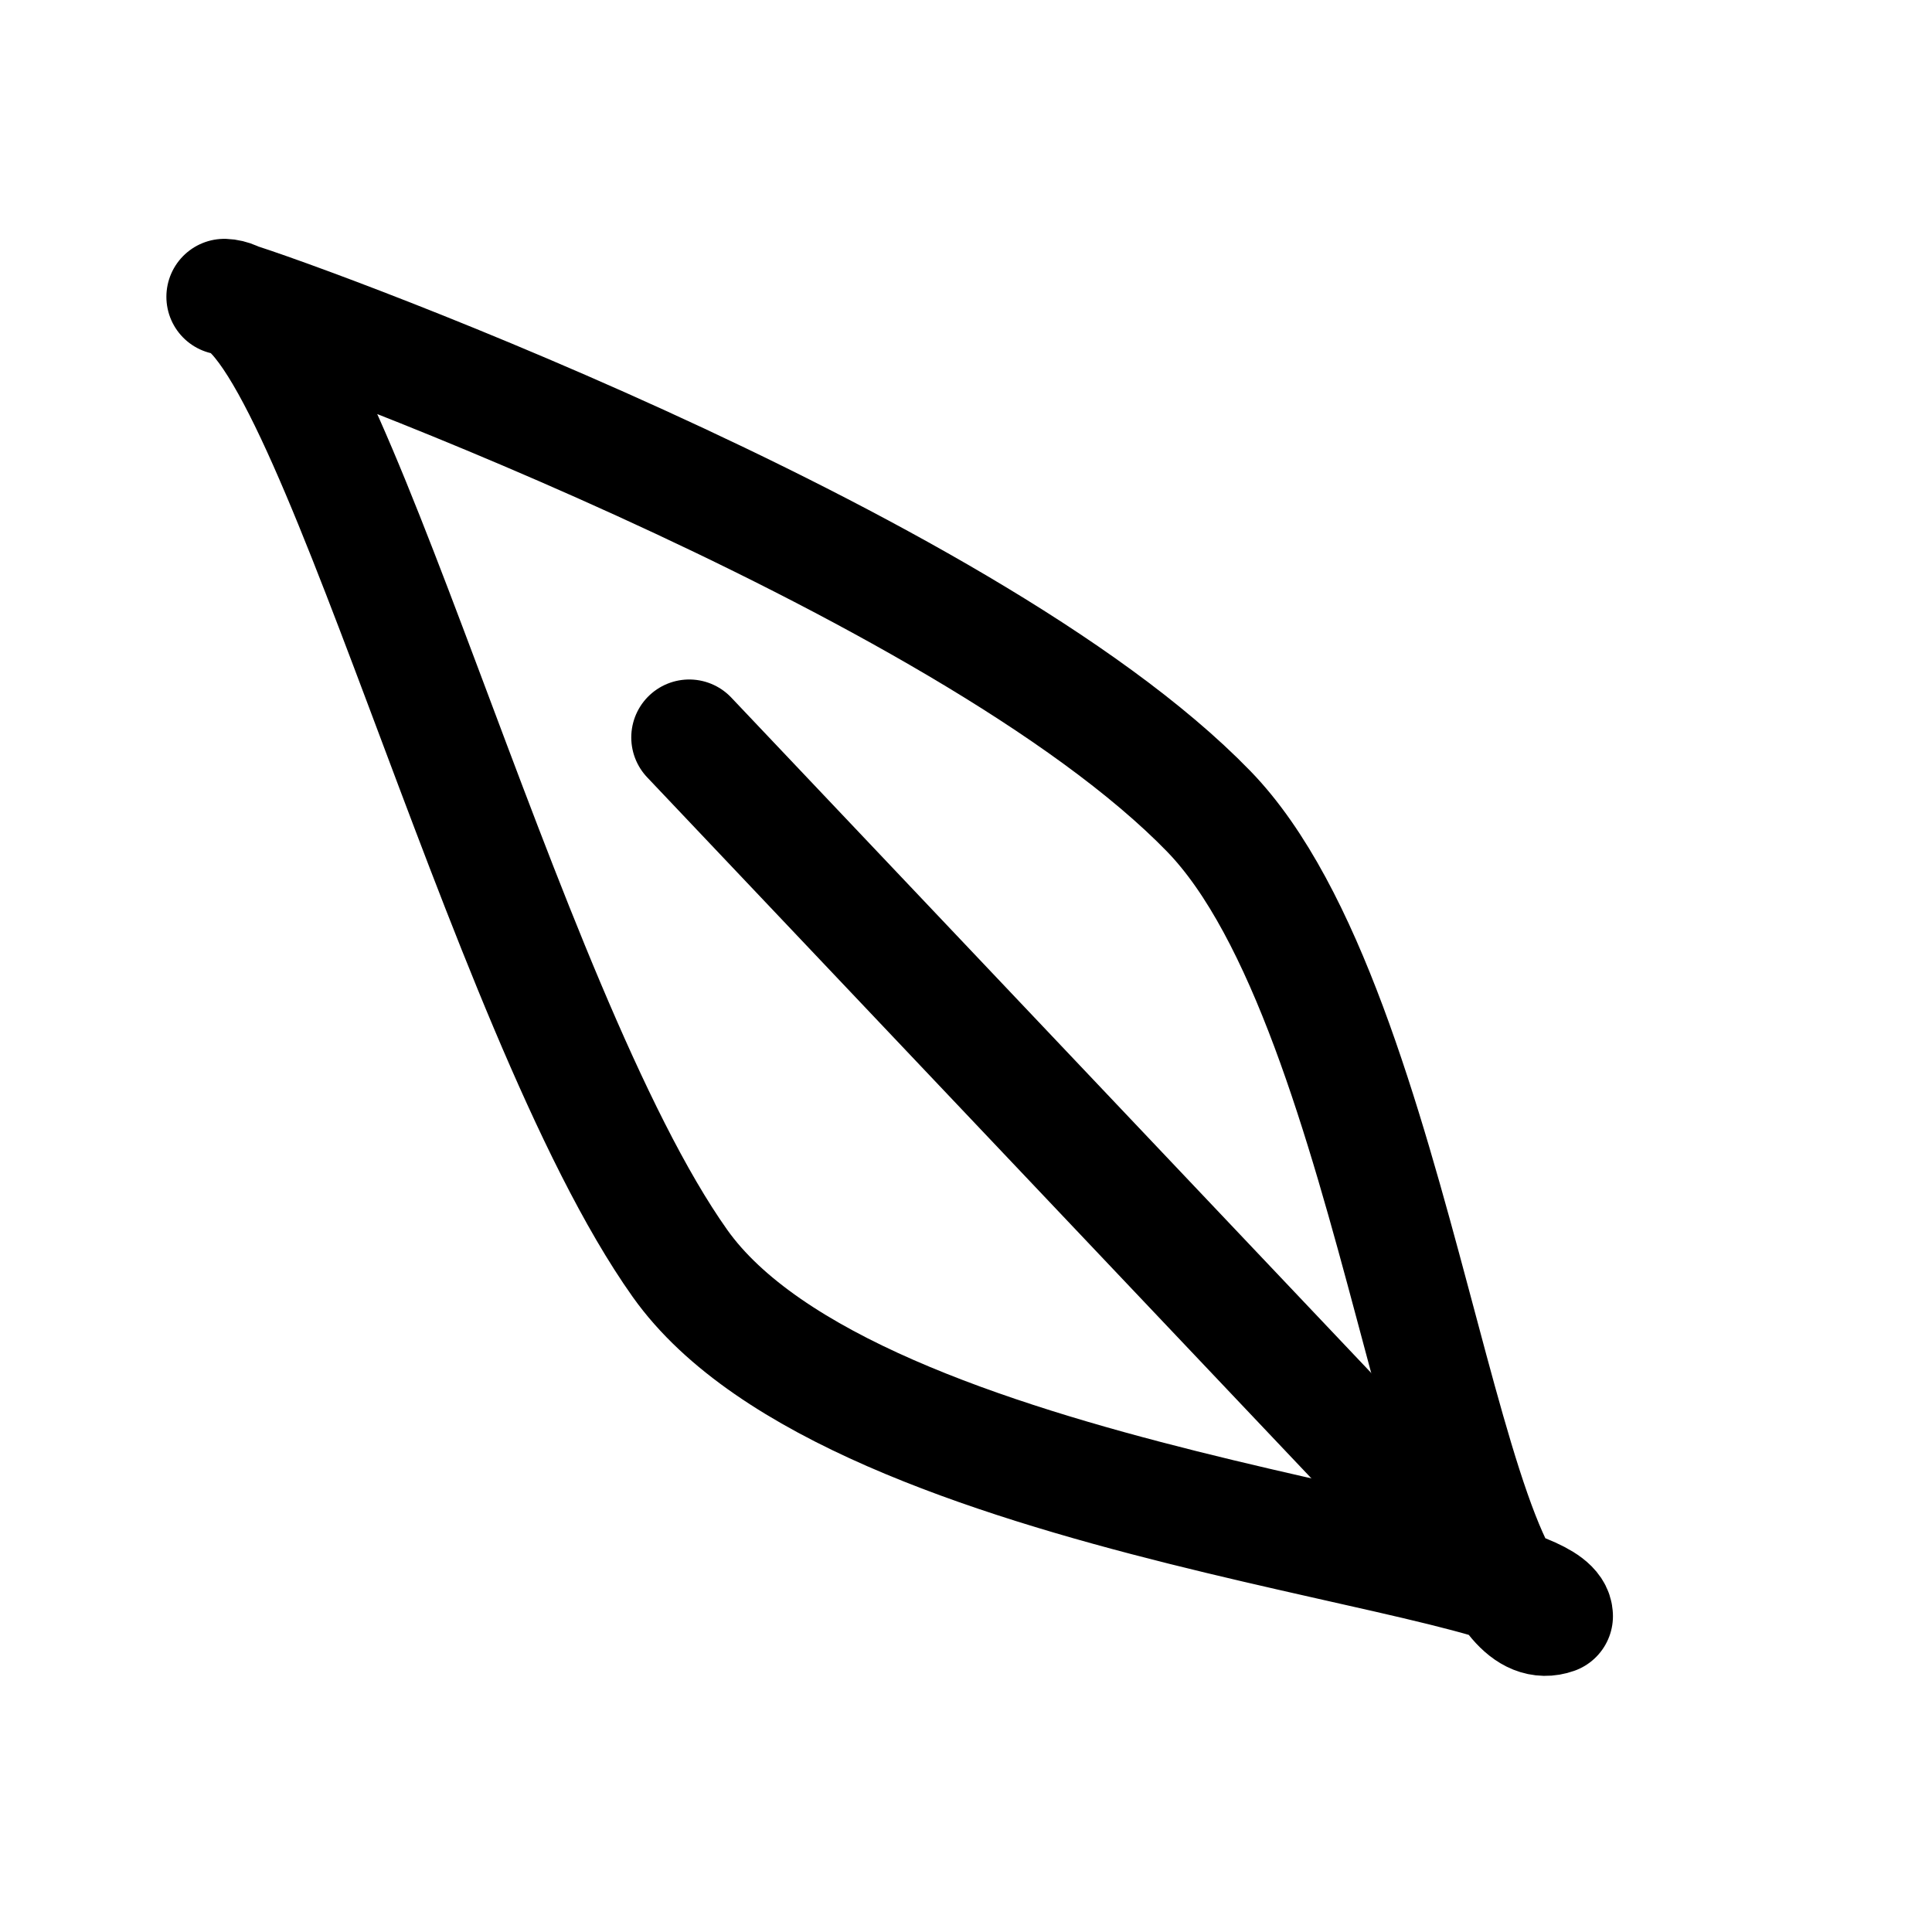
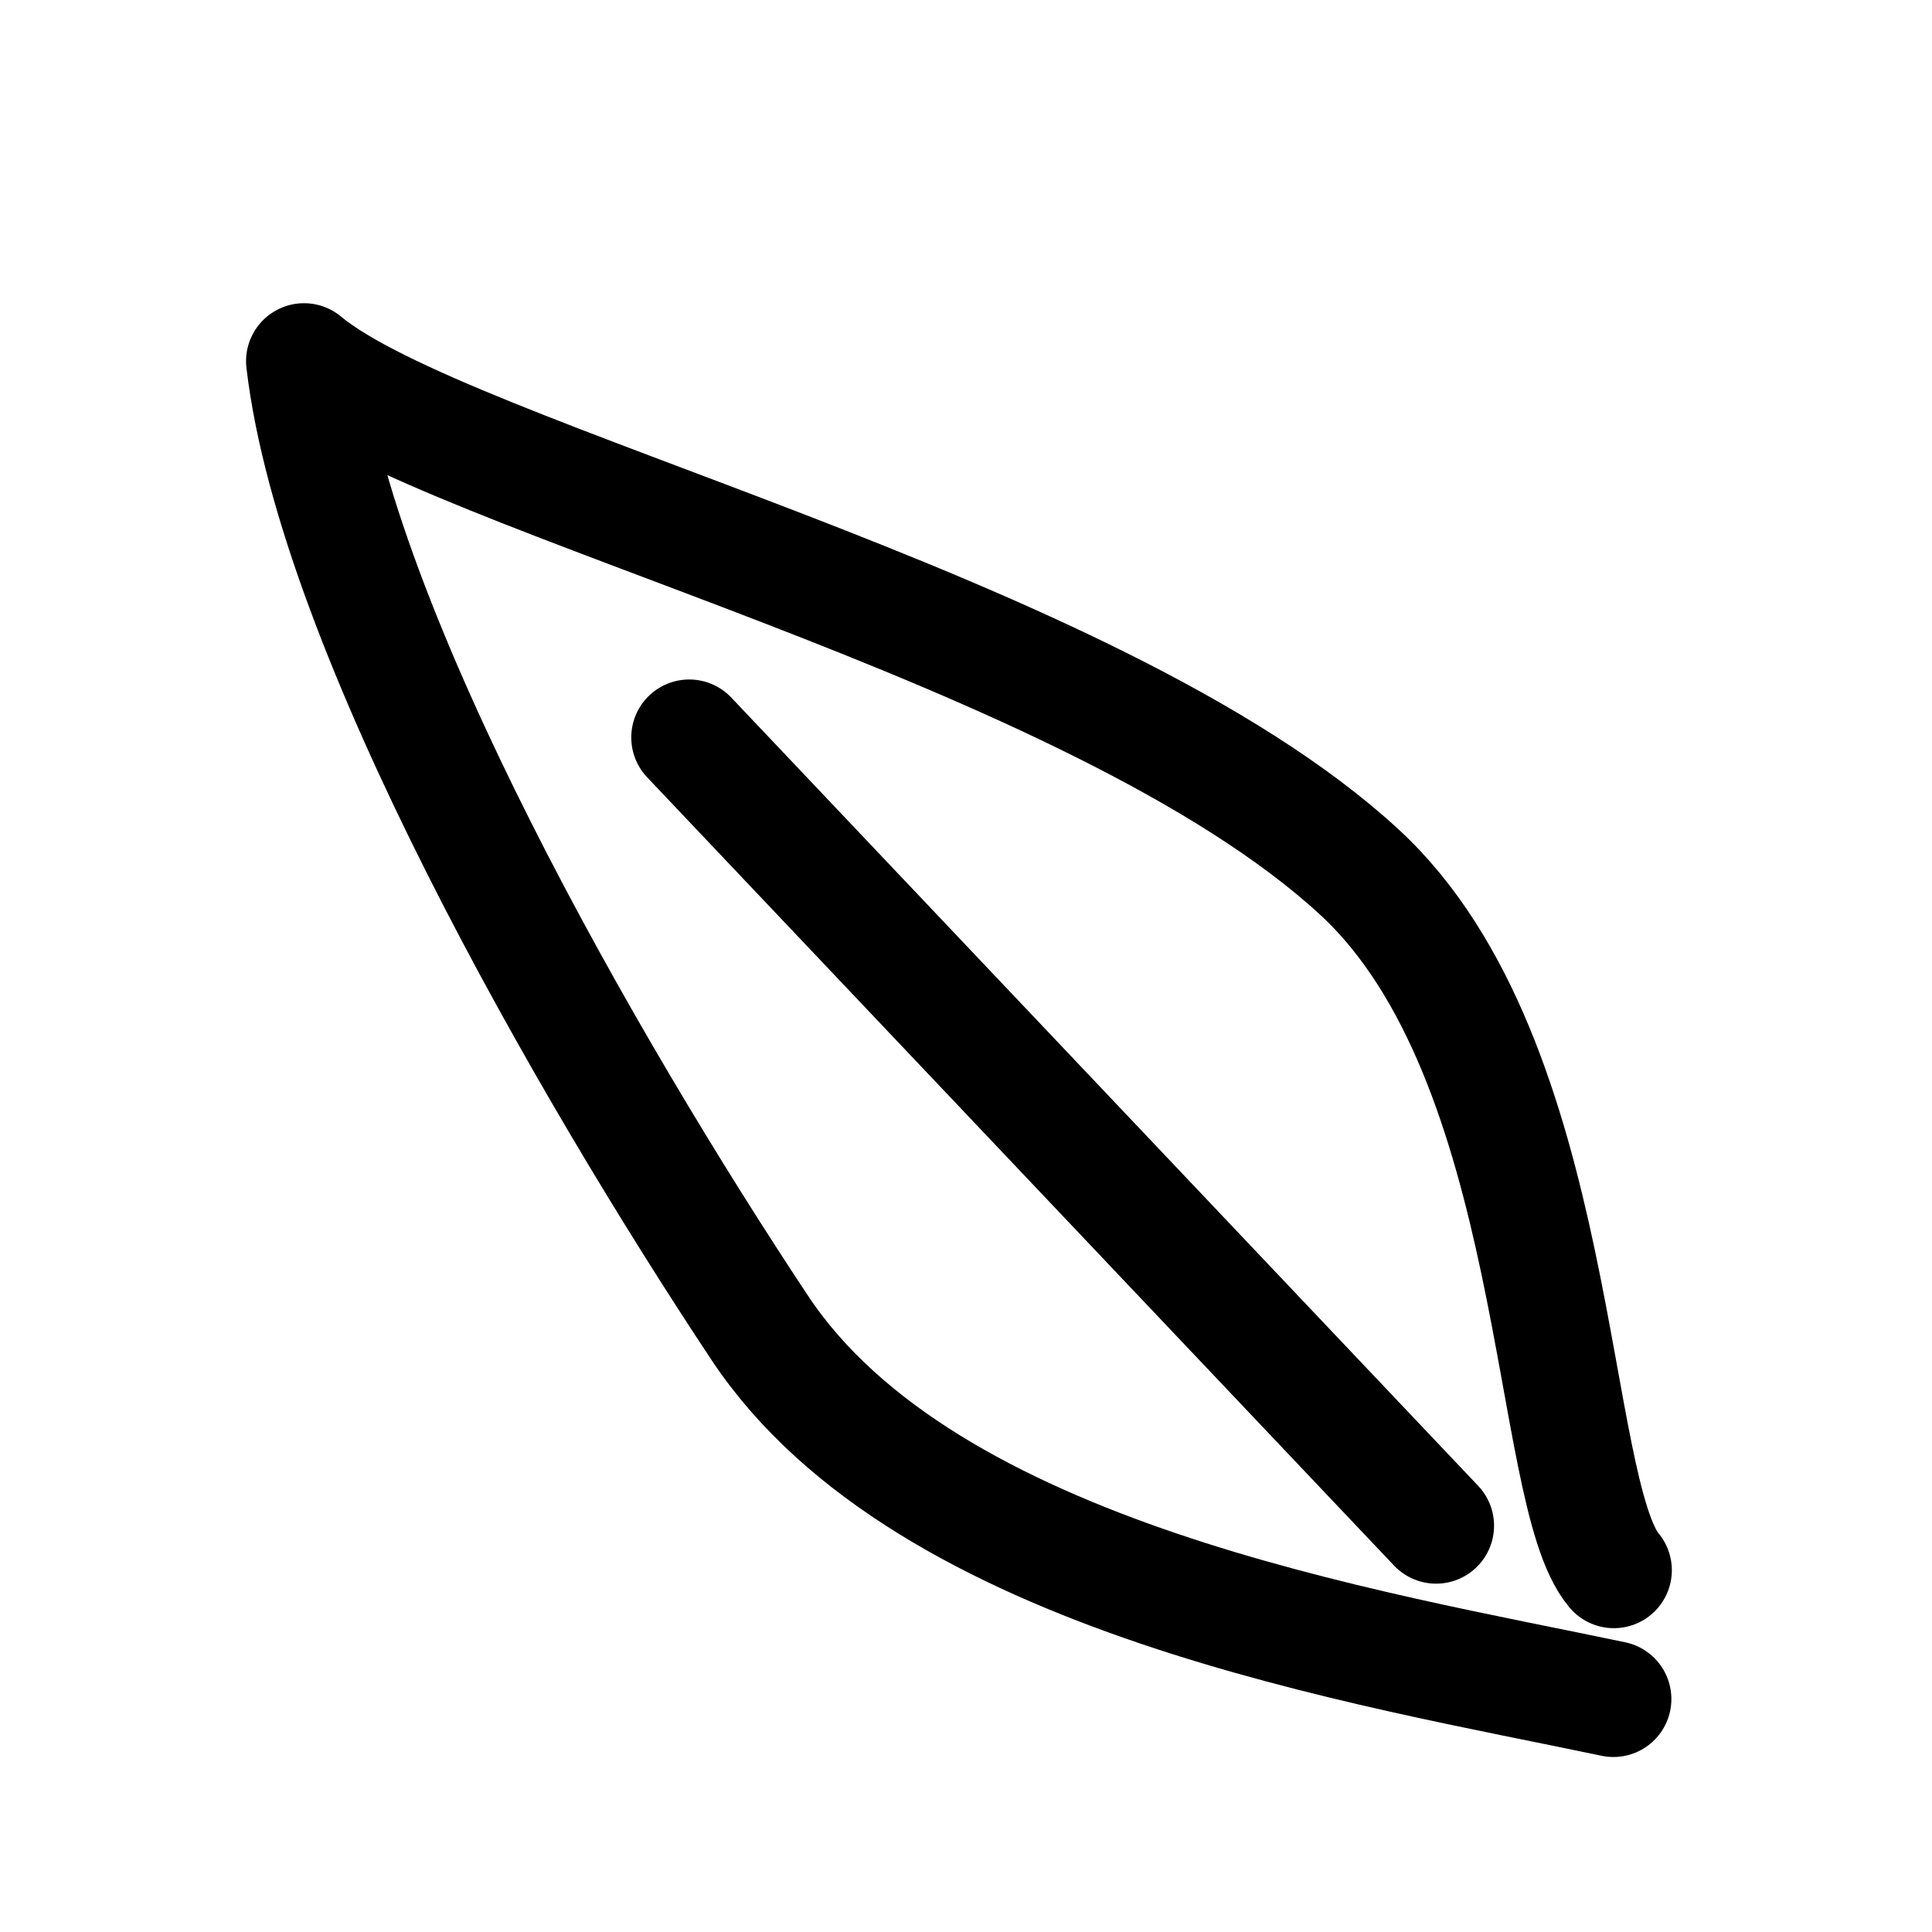
<svg xmlns="http://www.w3.org/2000/svg" width="50mm" height="50mm" viewBox="0 0 50 50" version="1.1" id="svg5">
  <defs id="defs2" />
  <g id="layer1">
-     <path style="fill:#000000;fill-opacity:0;stroke:#000000;stroke-width:3;stroke-linecap:round;stroke-linejoin:round;paint-order:fill markers stroke;stop-color:#000000;stroke-dasharray:none" d="m 40.242,41.826 c 0,-1.689 -18.13,-2.767 -22.645,-9.131 C 12.955,26.151 8.441,7.765 5.806,7.681 6.871,7.919 24.939,14.455 31.285,21 c 4.996,5.153 6.076,21.853 8.958,20.826 z" id="path184" />
    <path style="fill:#000000;fill-opacity:0;stroke:#000000;stroke-width:3;stroke-linecap:round;stroke-linejoin:round;paint-order:fill markers stroke;stop-color:#000000;stroke-dasharray:none" d="M 37.166,39.485 17.837,19.085" id="path461" />
+     <path style="fill:#000000;fill-opacity:0;stroke:#000000;stroke-width:3;stroke-linecap:round;stroke-linejoin:round;stroke-dasharray:none;paint-order:fill markers stroke;stop-color:#000000" d="M 41.755,43.971 C 35.478,42.646 23.973,40.863 19.66,34.361 15.207,27.65 8.68,16.305 7.868,9.347 11.537,12.409 28.302,16.232 35.177,22.566 c 5.279,4.863 4.871,16.039 6.59,18.071" id="path184" />
  </g>
</svg>
